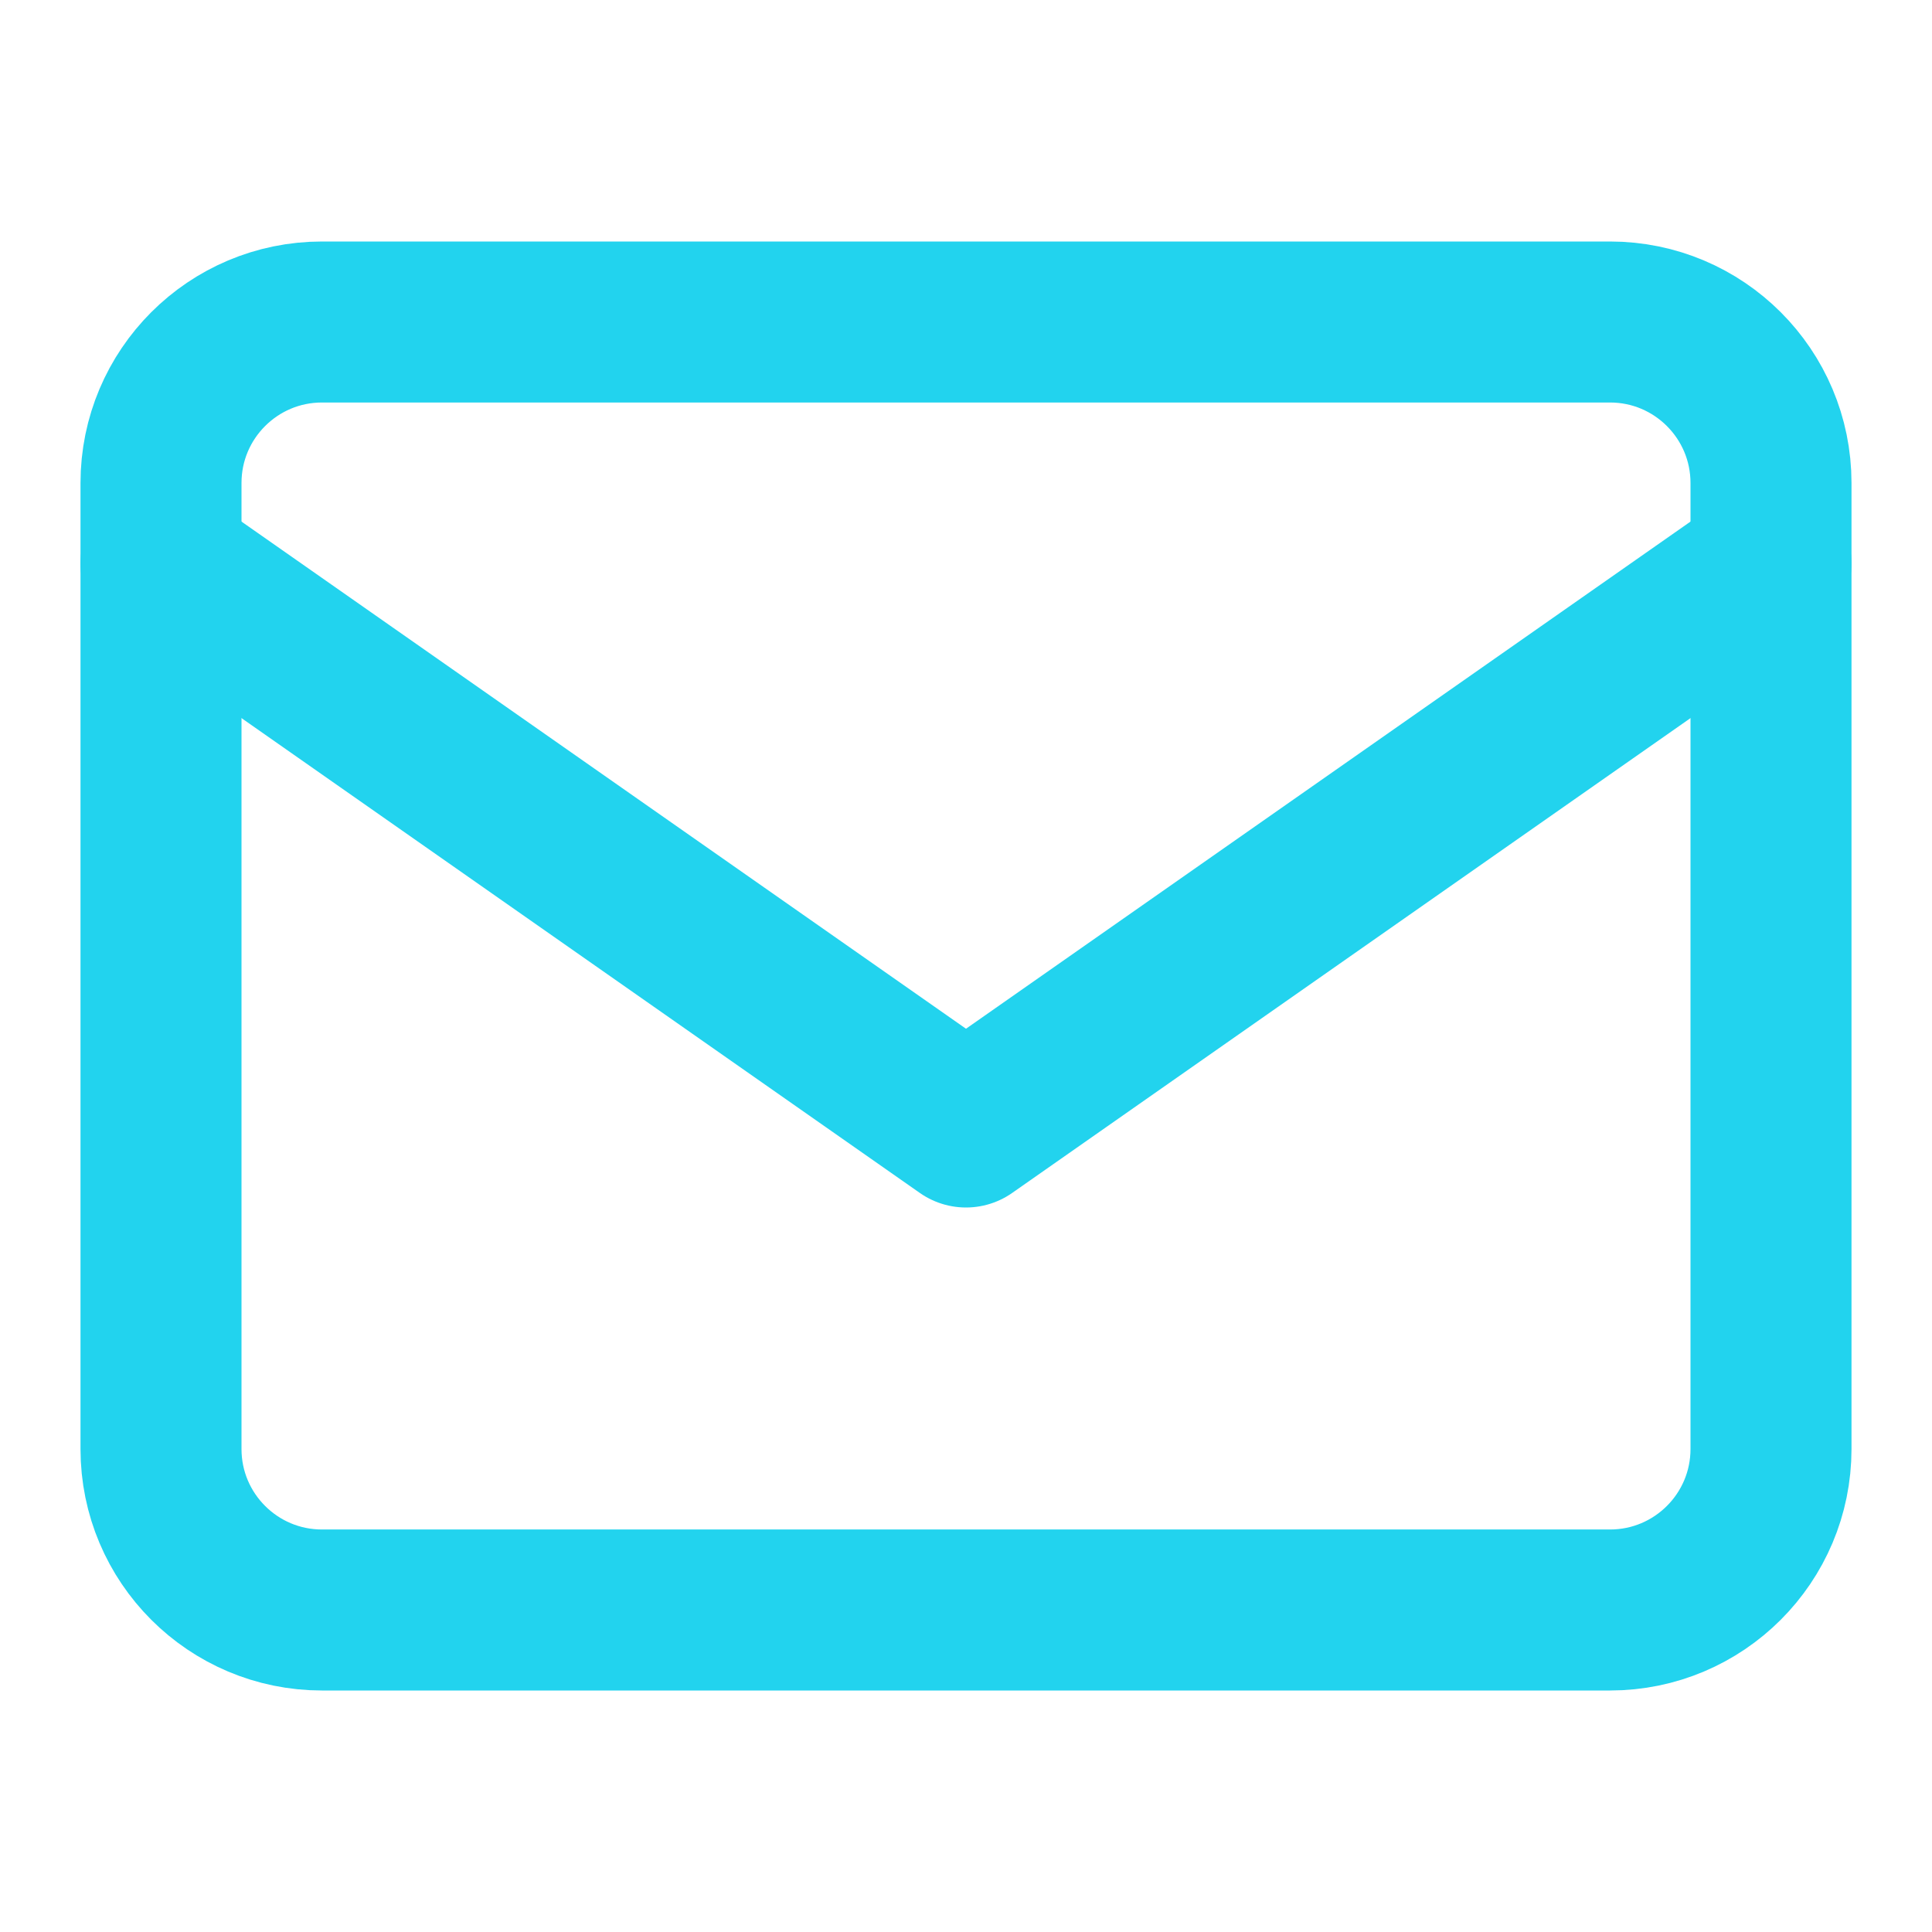
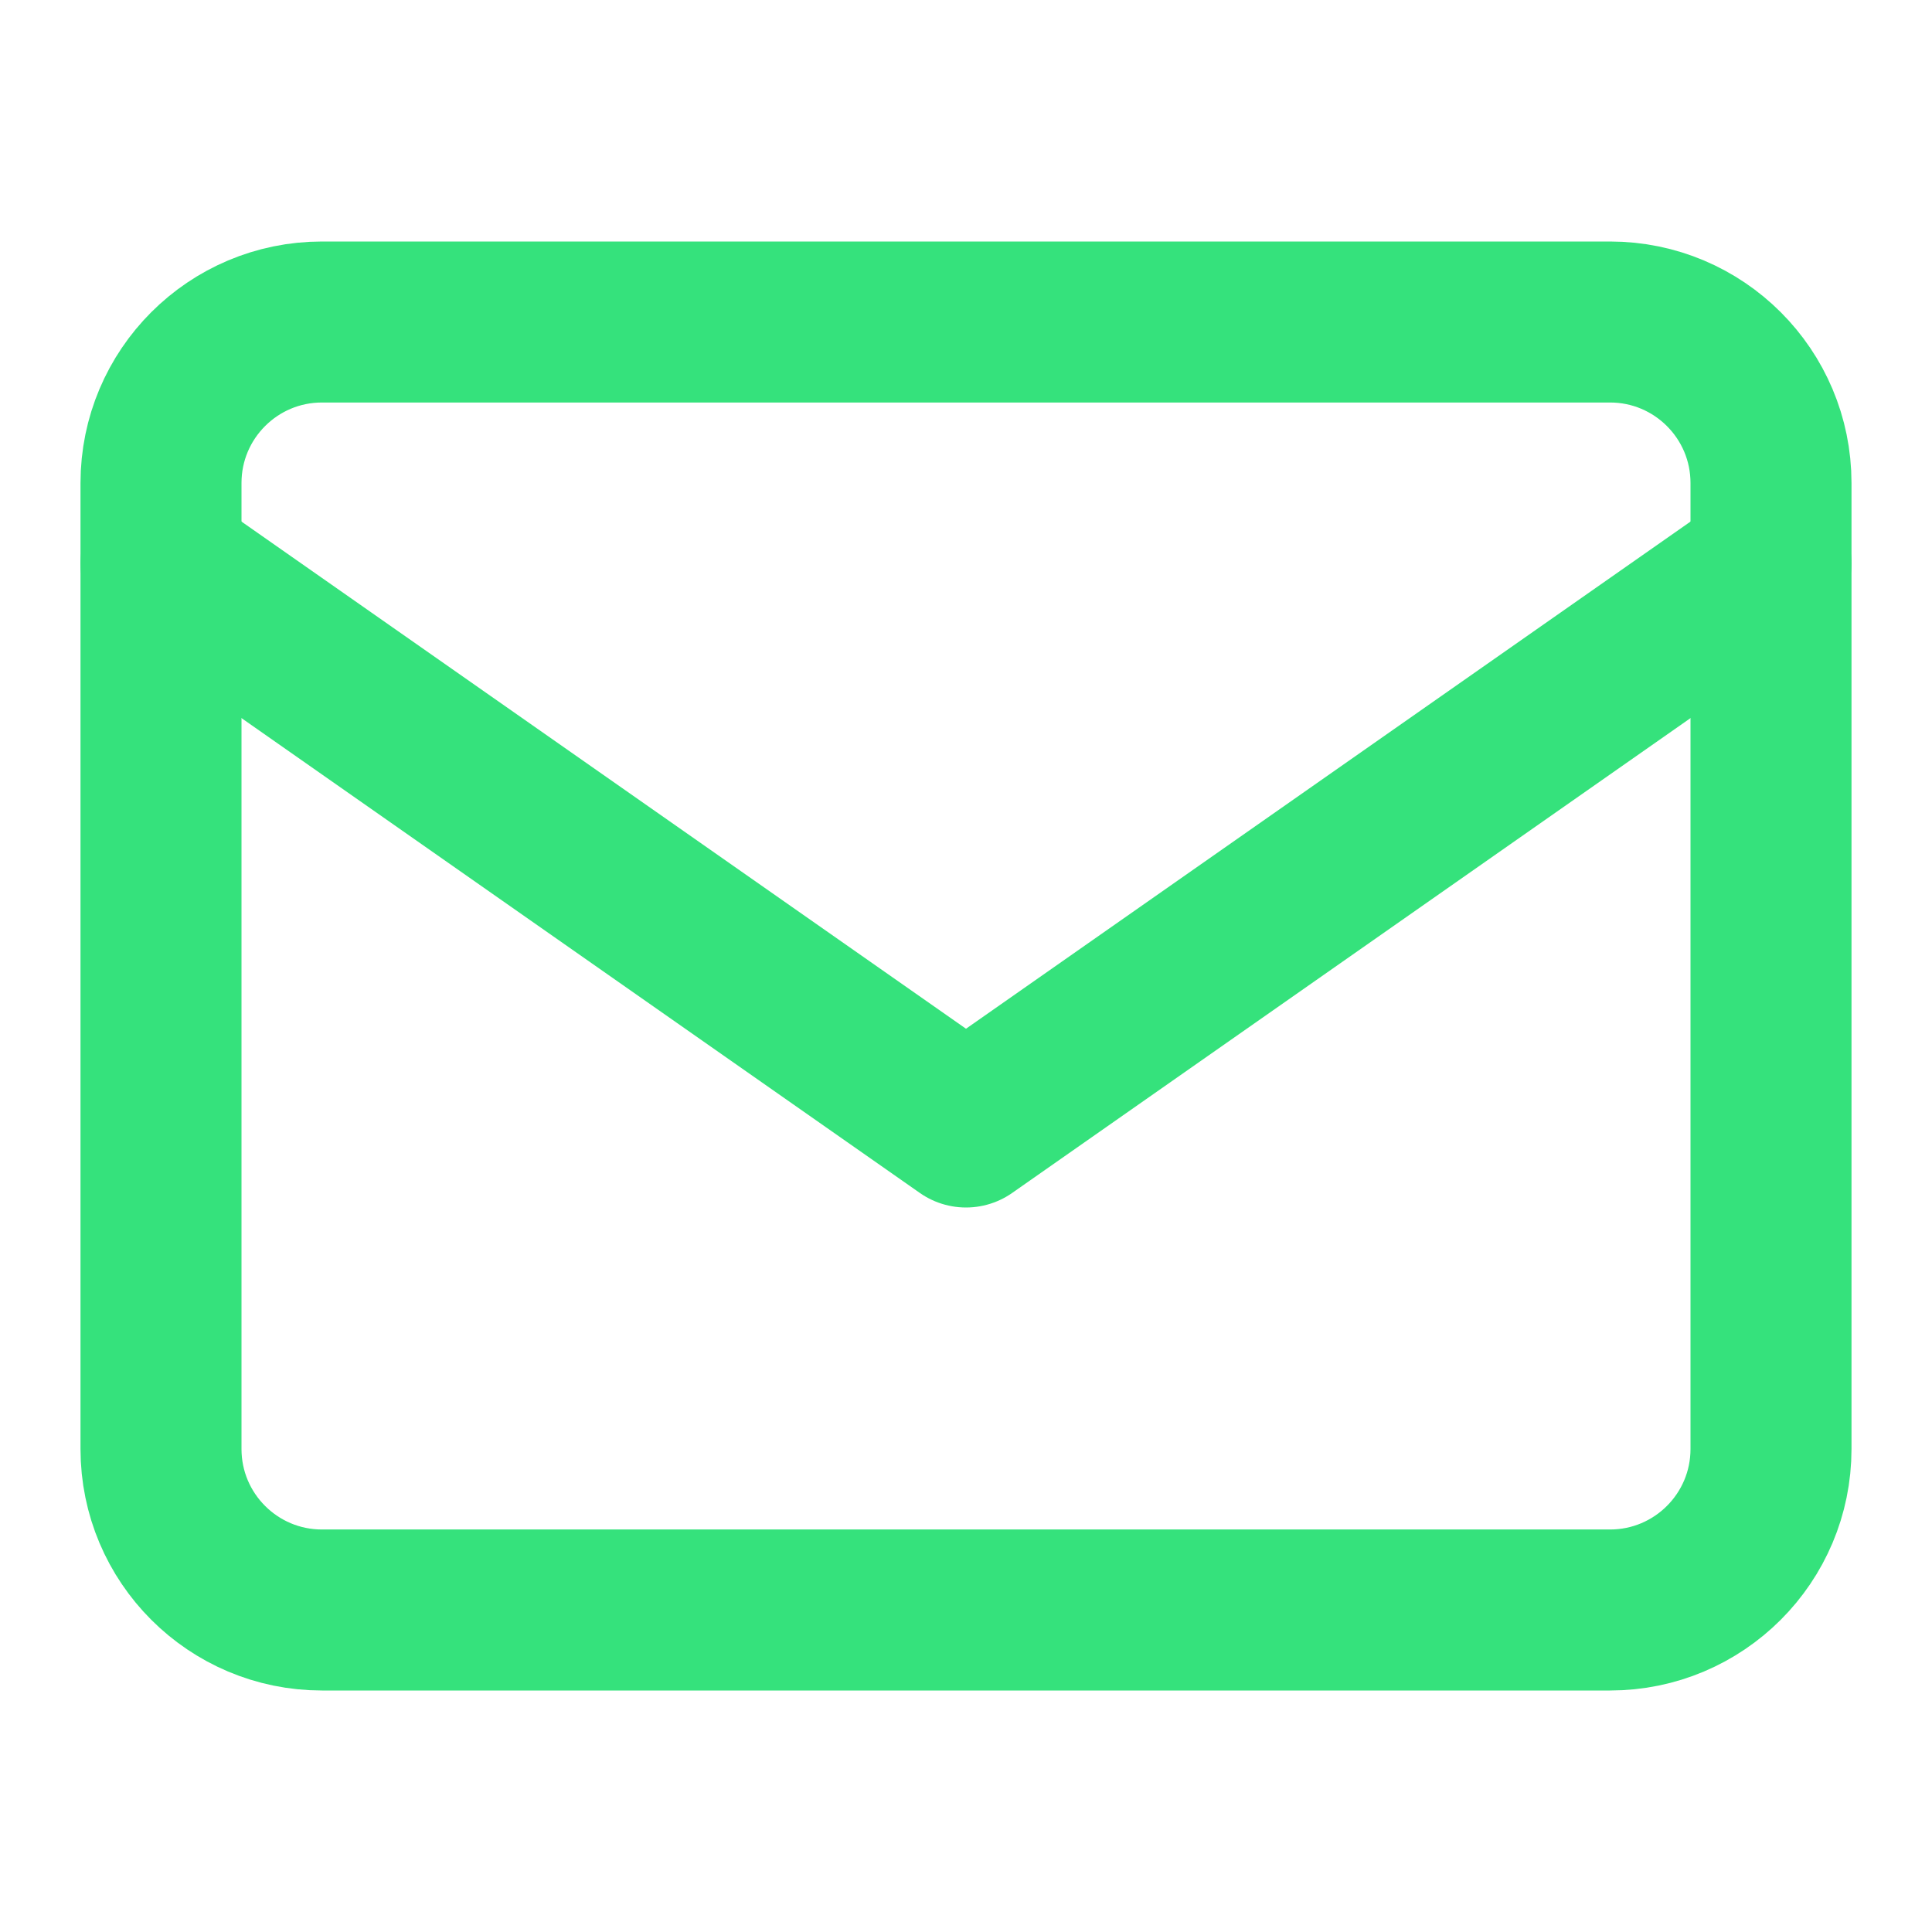
- <svg xmlns="http://www.w3.org/2000/svg" width="24" height="24" viewBox="0 0 24 24" fill="none" stroke="#22d3ee" stroke-width="2" stroke-linecap="round" stroke-linejoin="round">
+ <svg xmlns="http://www.w3.org/2000/svg" width="24" height="24" viewBox="0 0 24 24" fill="none" stroke="#35e27c" stroke-width="2" stroke-linecap="round" stroke-linejoin="round">
  <rect x="2" y="4" width="20" height="16" rx="2" />
  <path d="m2 7 10 7 10-7" />
</svg>
